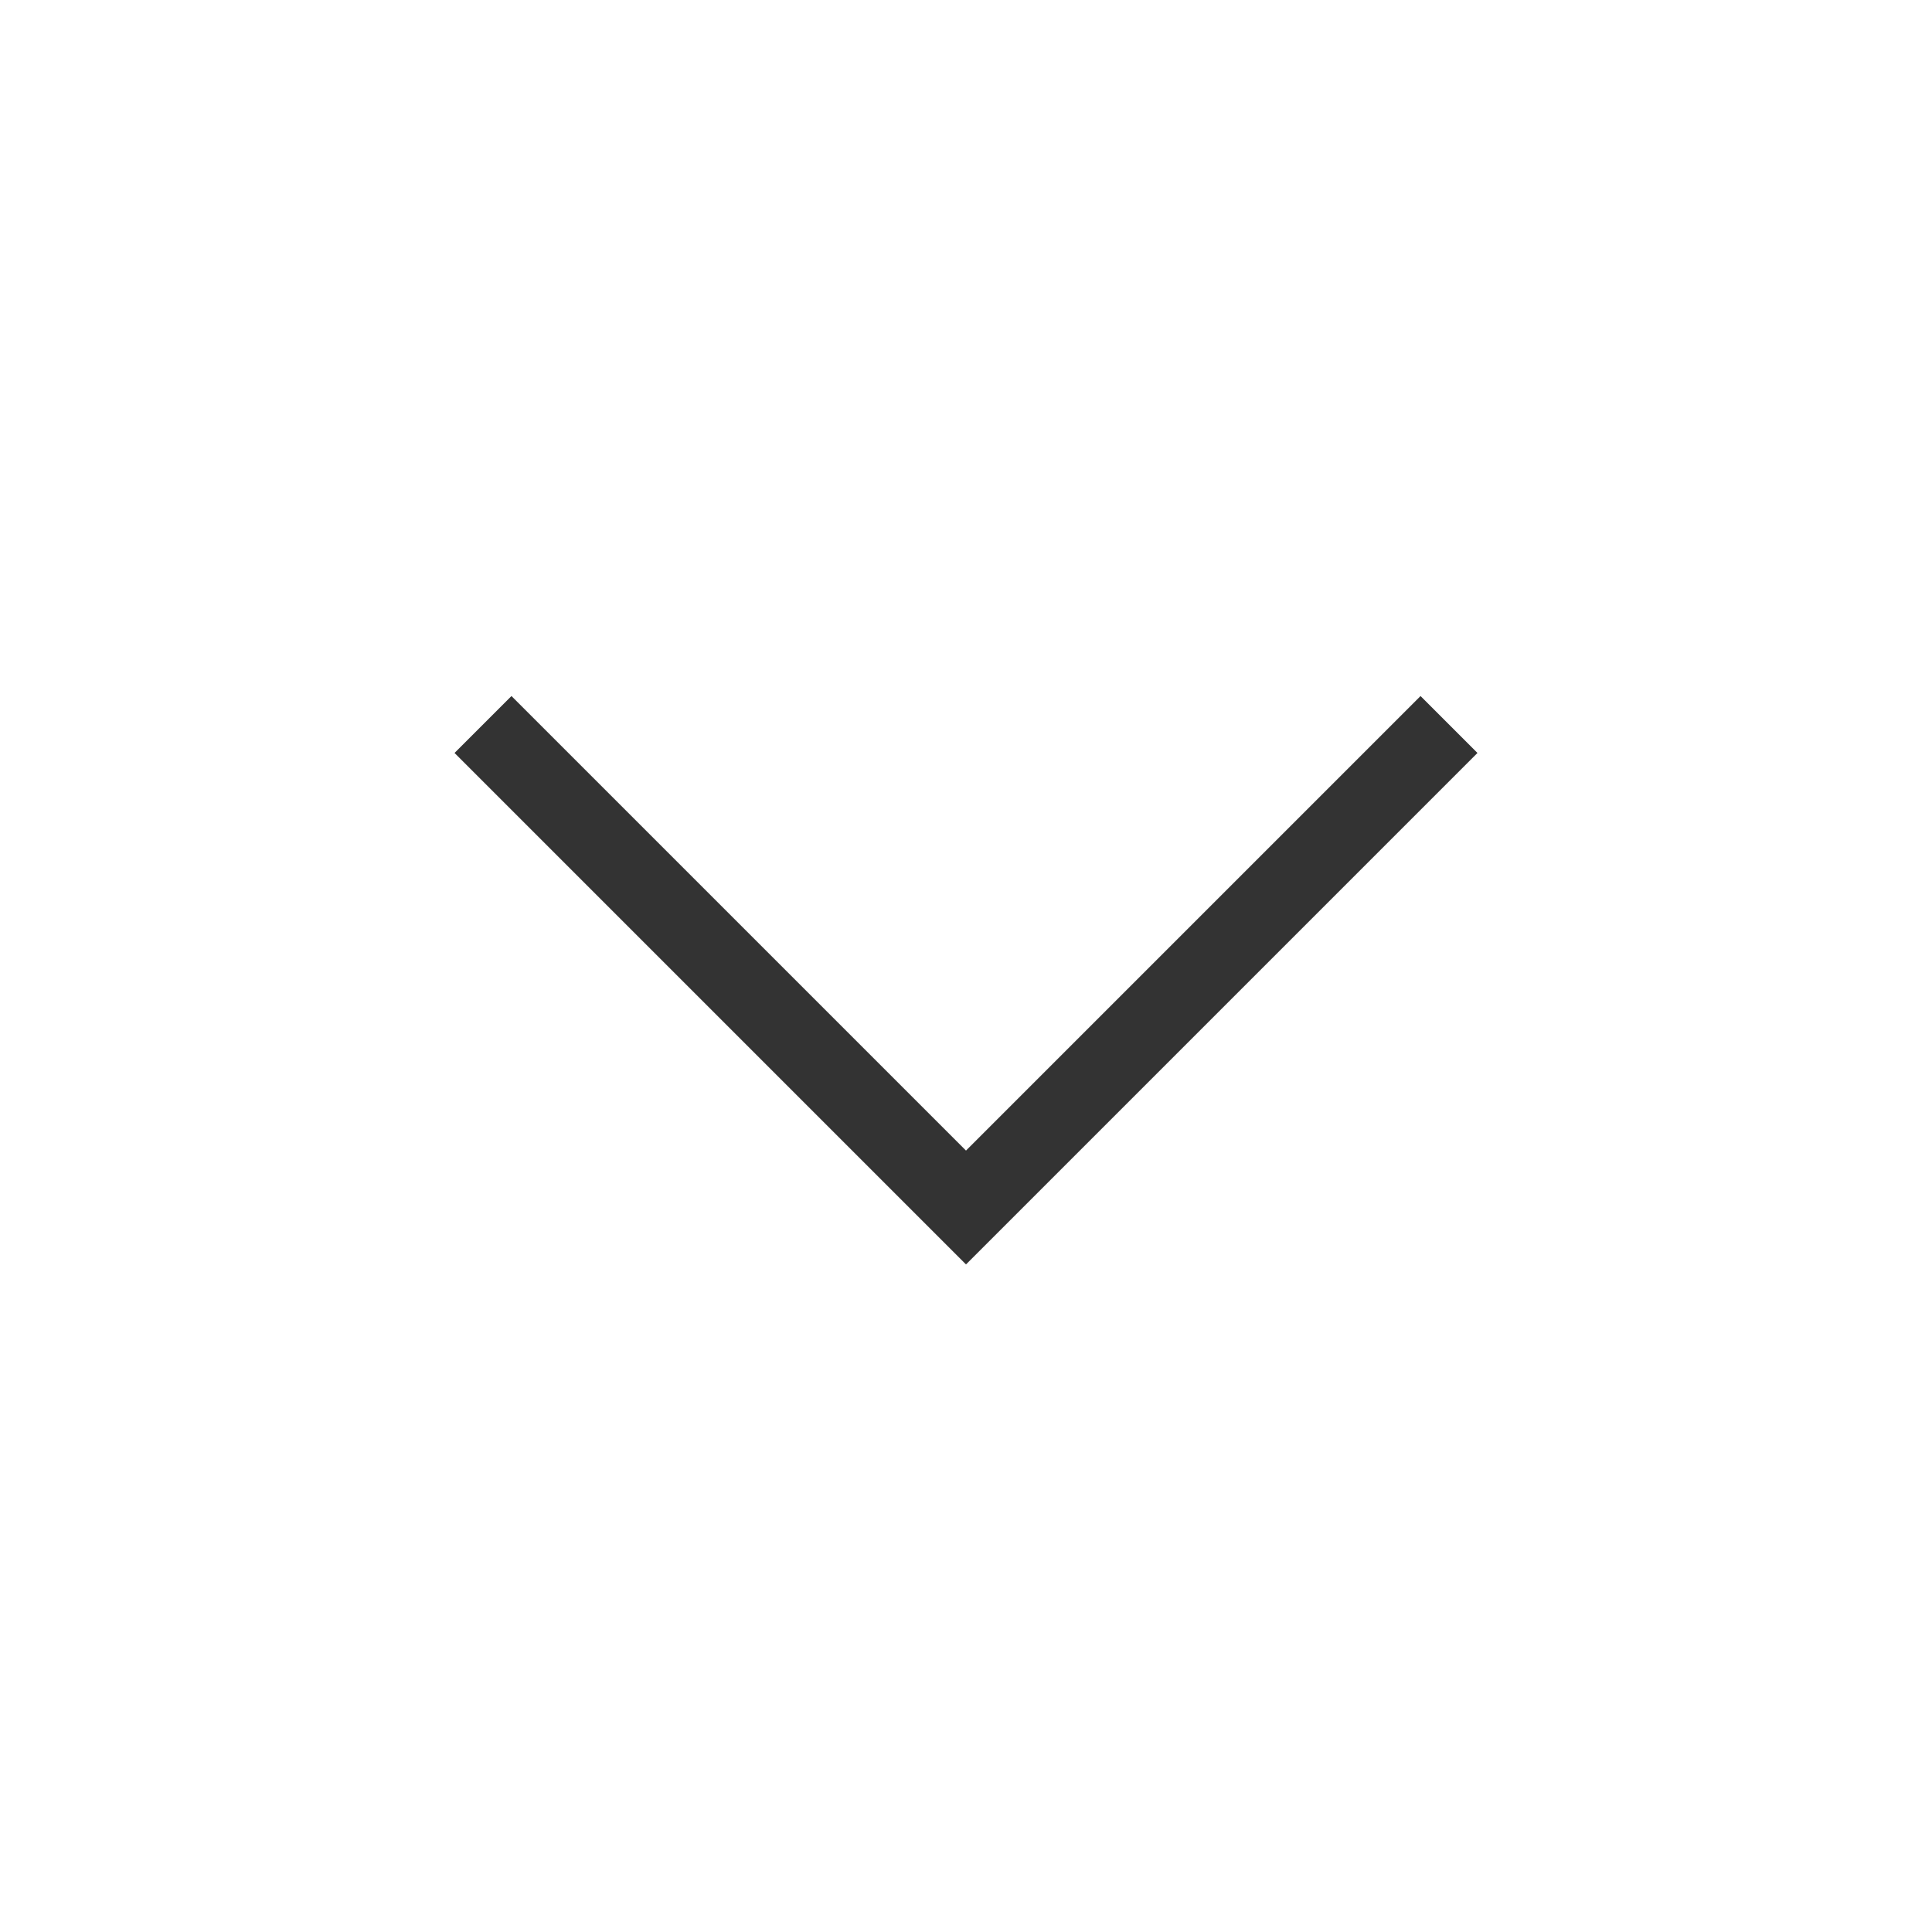
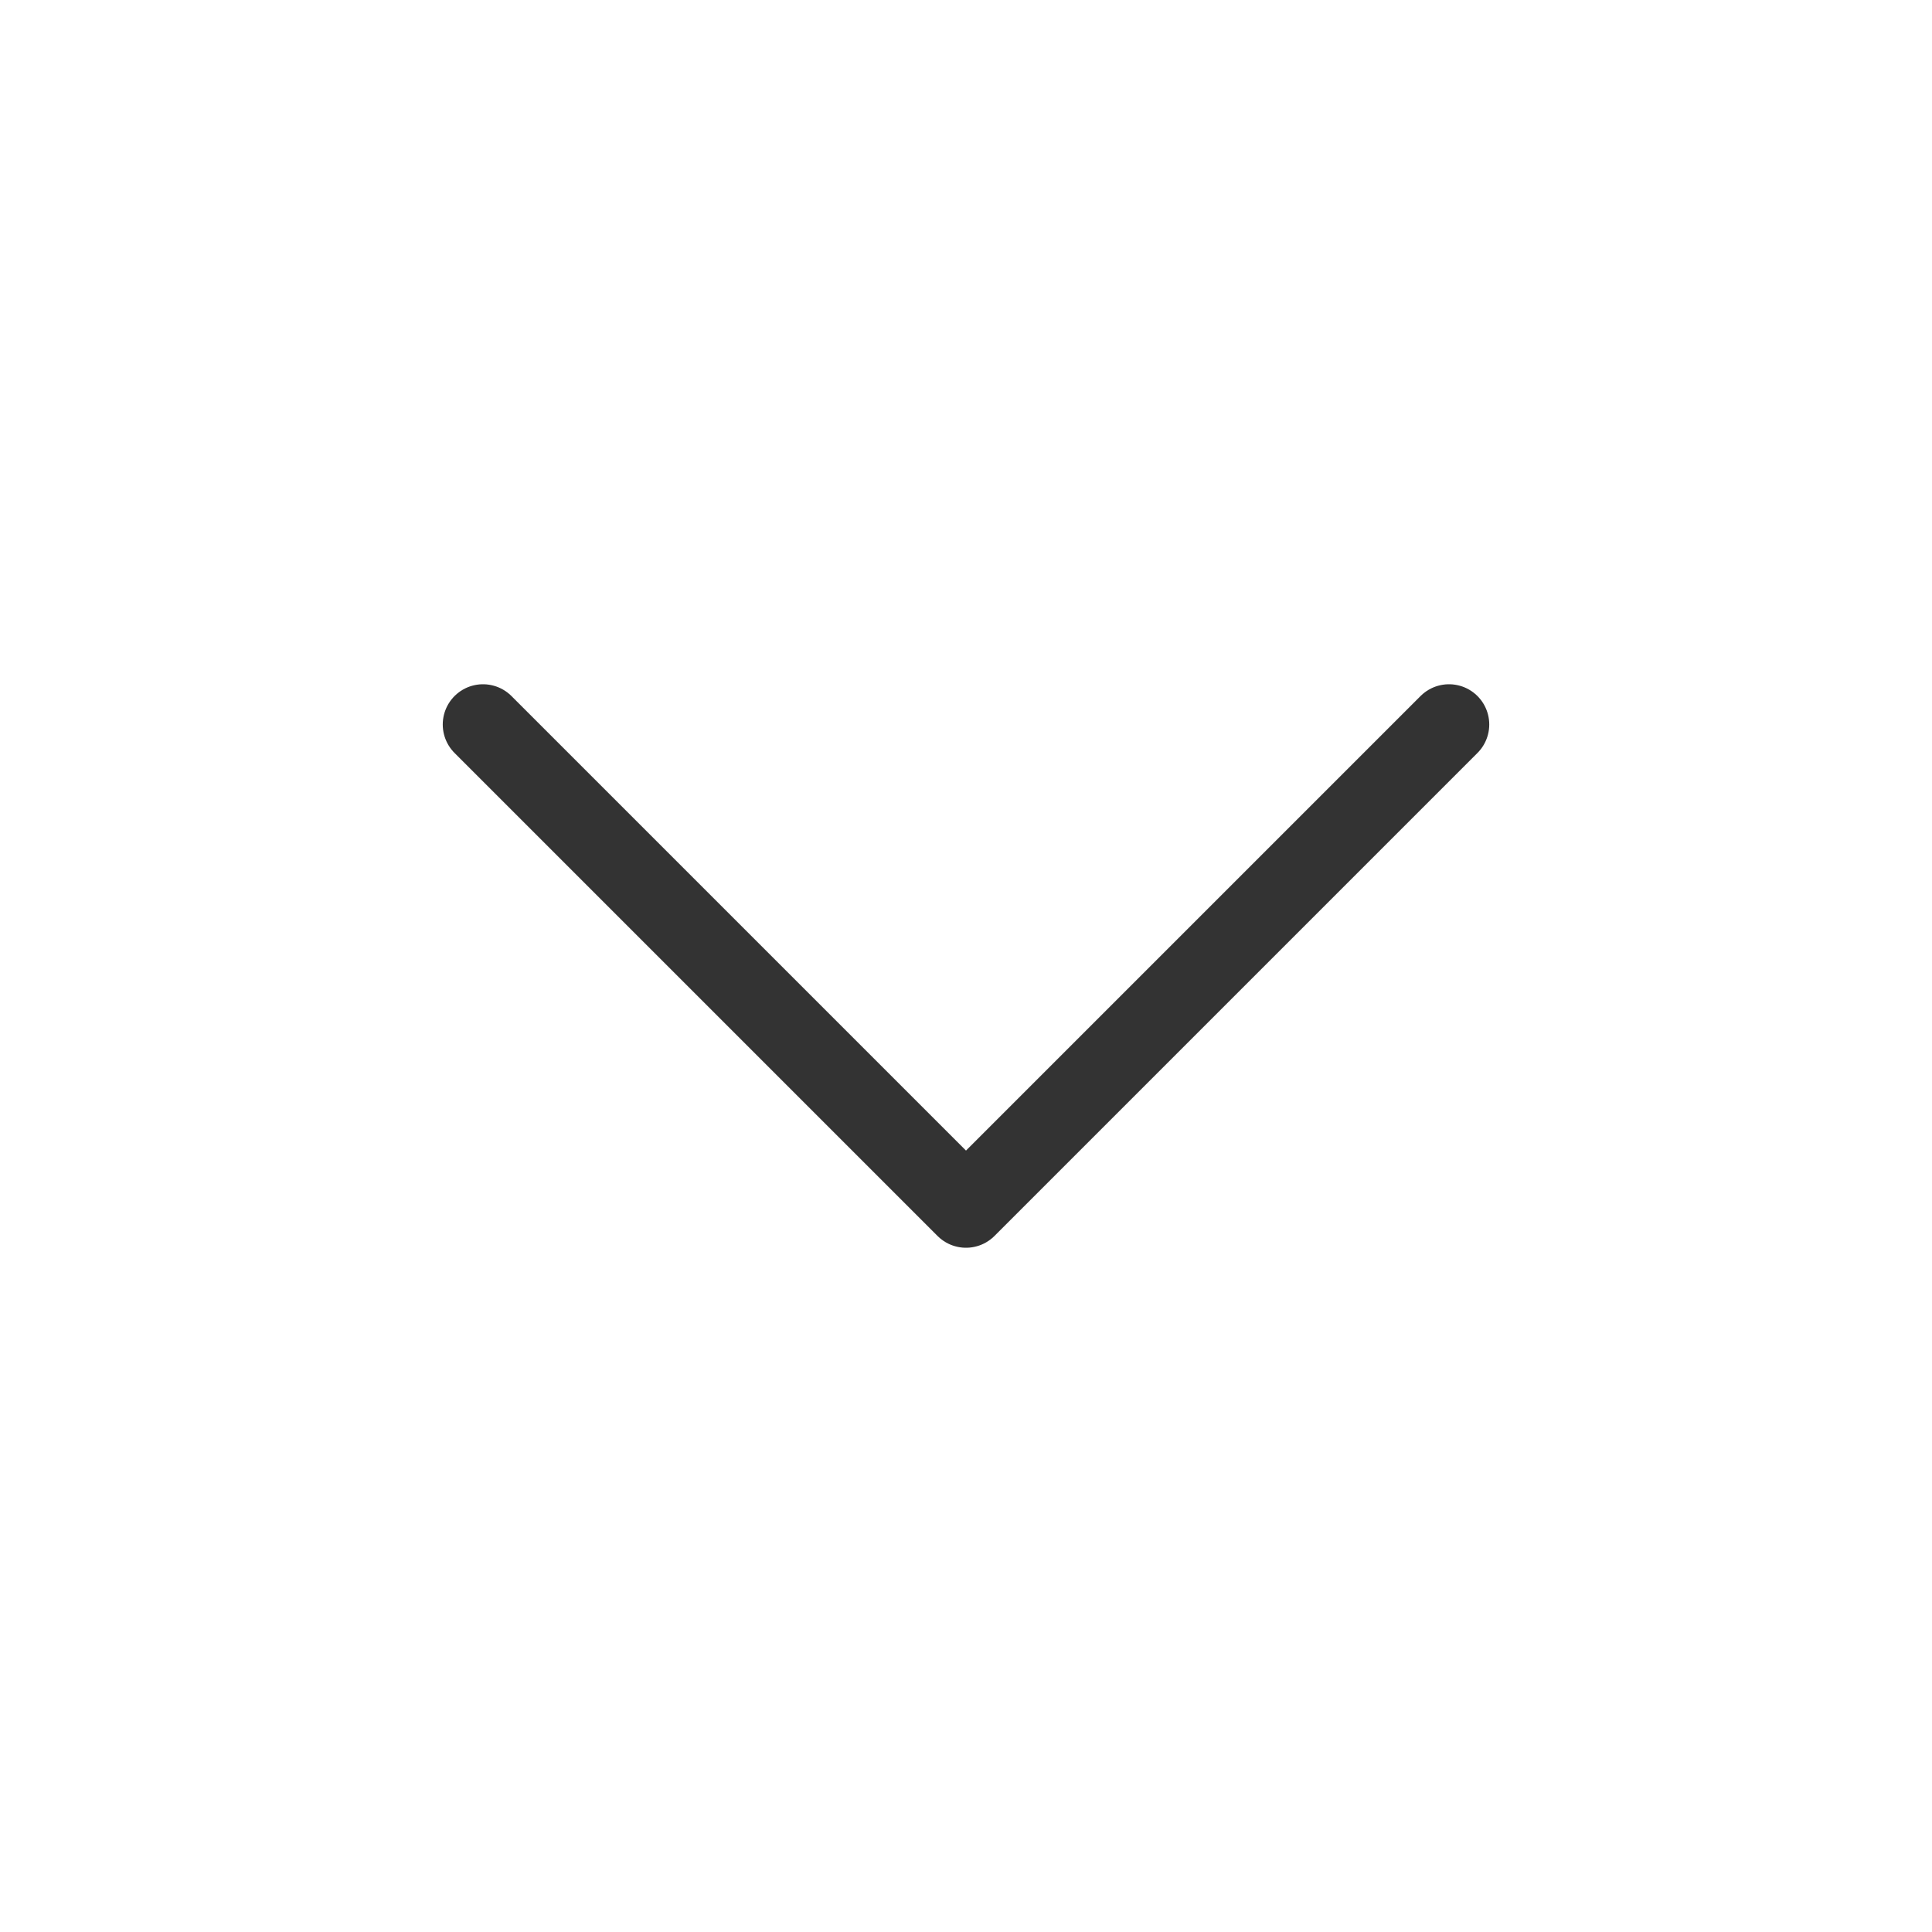
- <svg xmlns="http://www.w3.org/2000/svg" width="24" height="24" viewBox="0 0 24 24" fill="none" stroke="#333" strokeWidth="1" strokeLinecap="round" strokeLinejoin="round" class="feather feather-chevron-down">
+ <svg xmlns="http://www.w3.org/2000/svg" width="24" height="24" viewBox="0 0 24 24" fill="none" stroke="#333" stroke-width="1" stroke-linecap="round" stroke-linejoin="round" class="feather feather-chevron-down">
  <polyline points="6 9 12 15 18 9" />
</svg>
